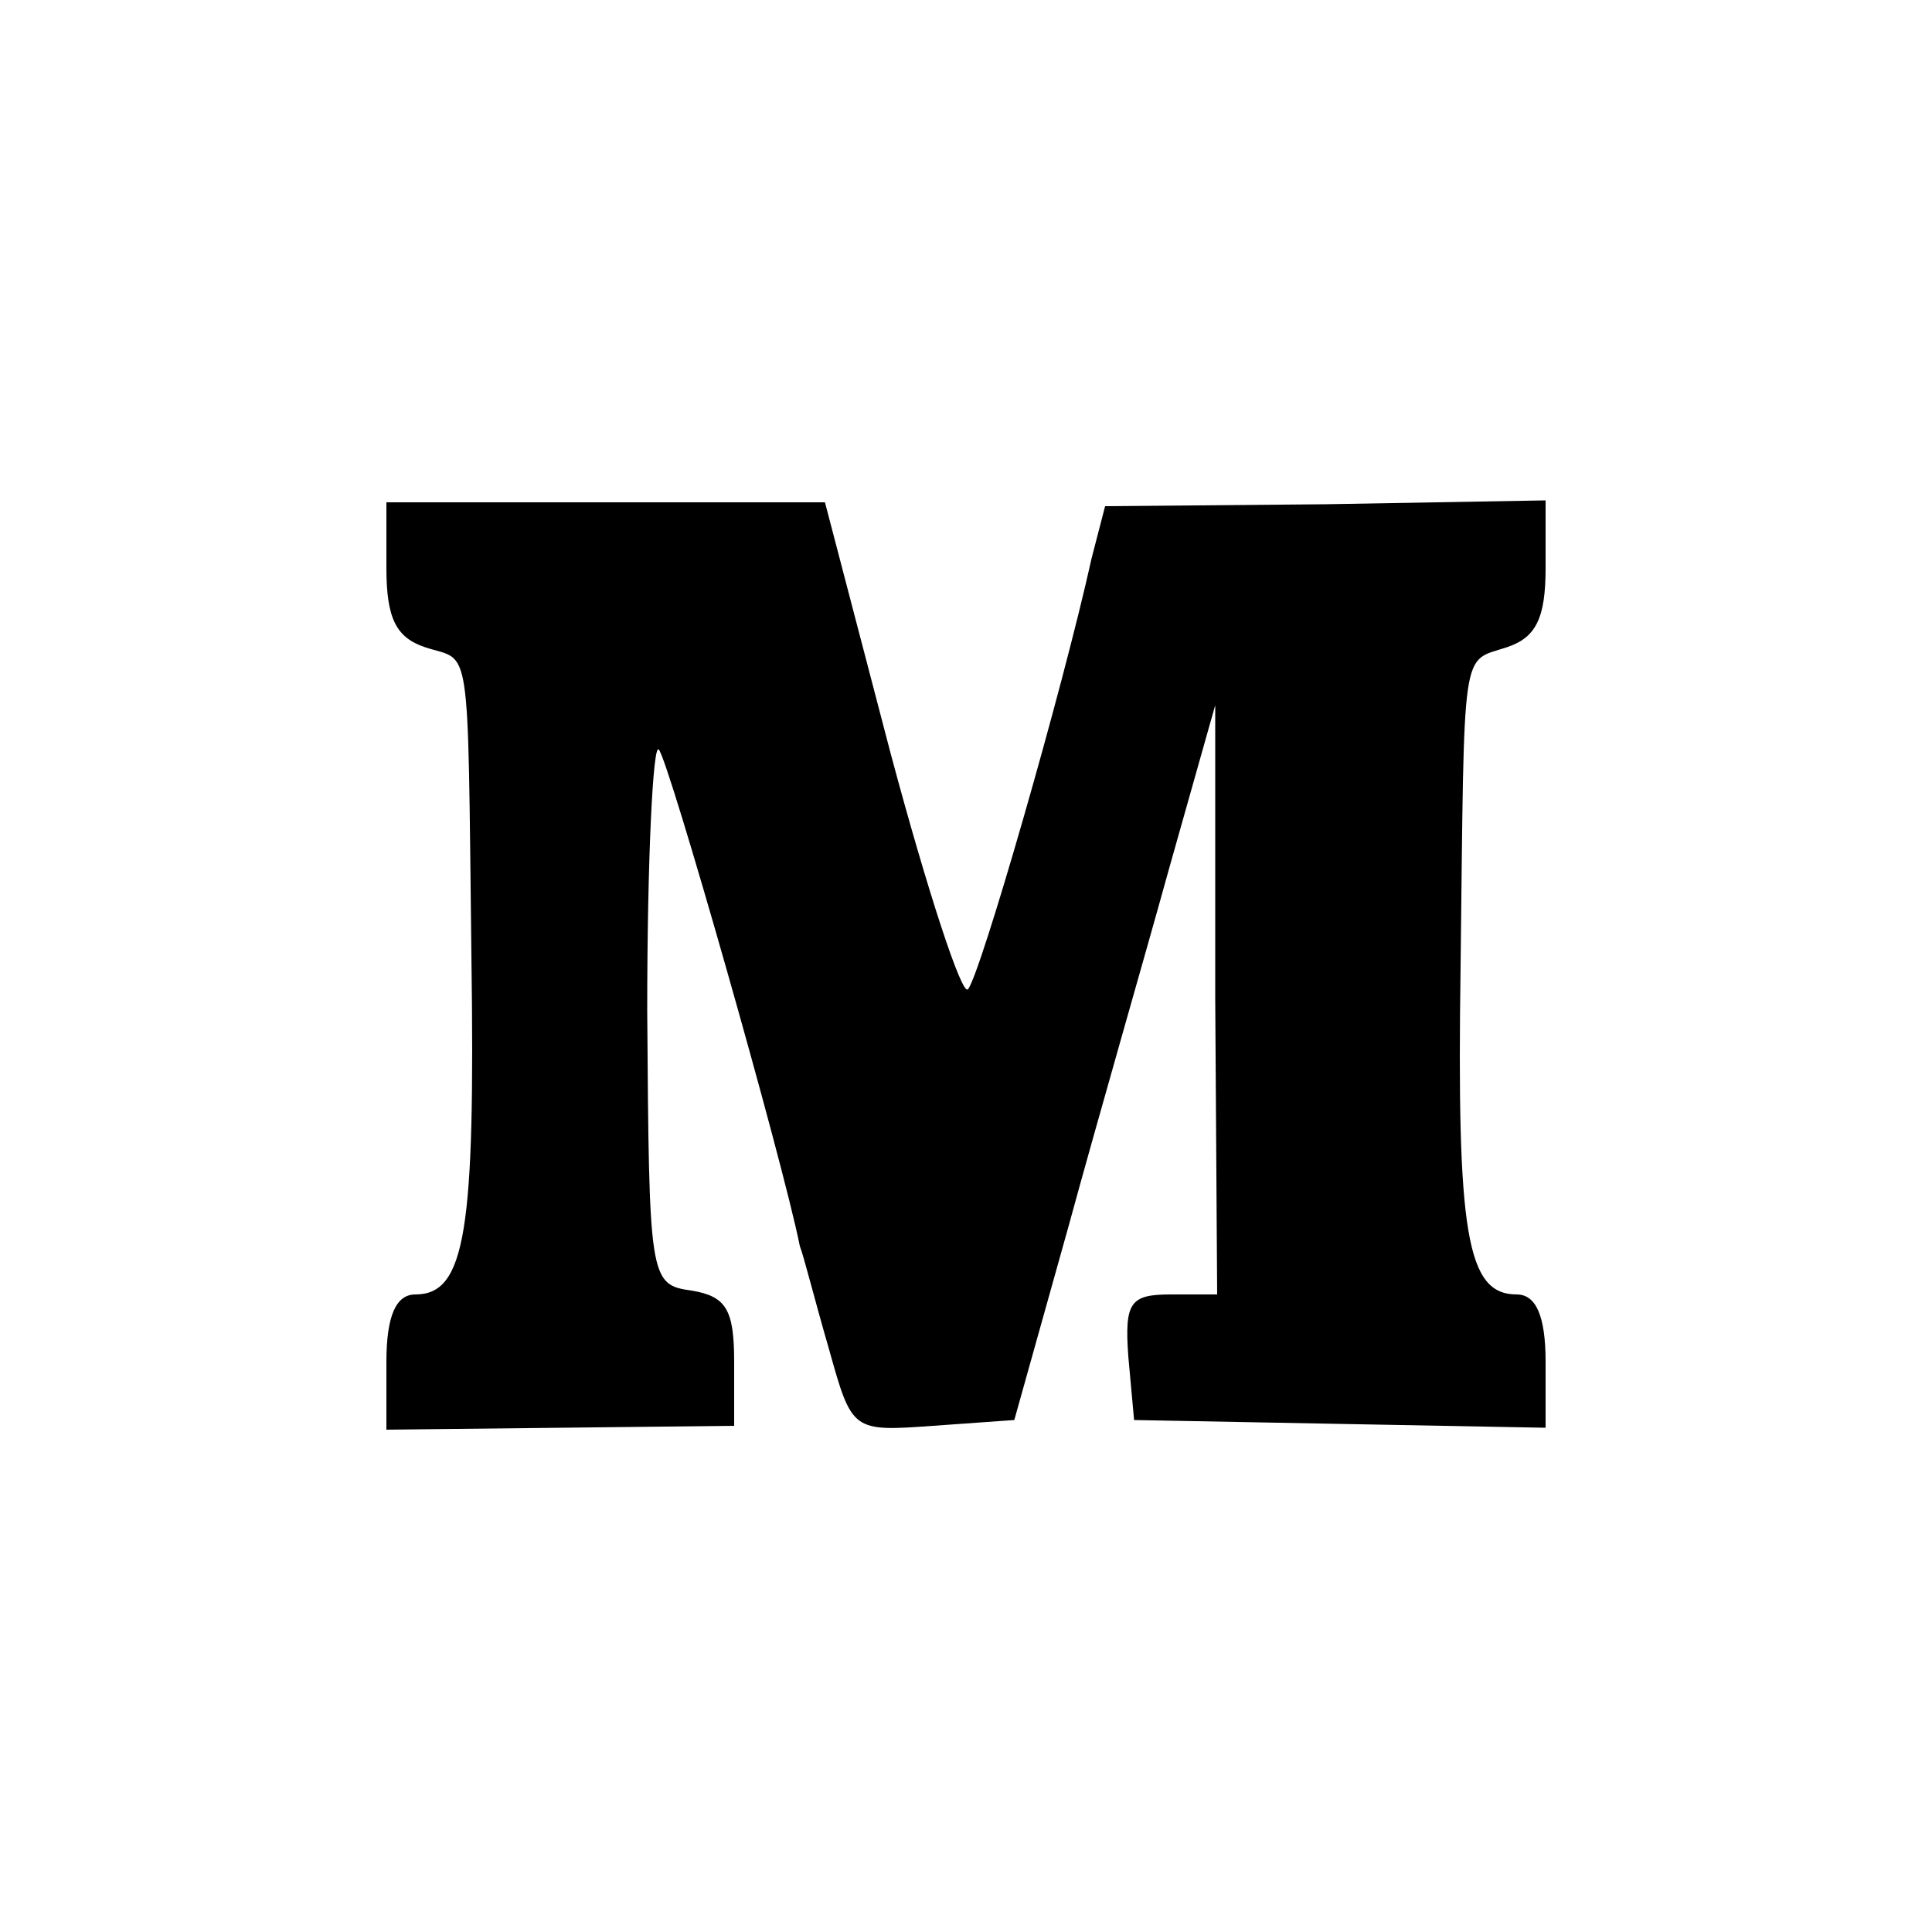
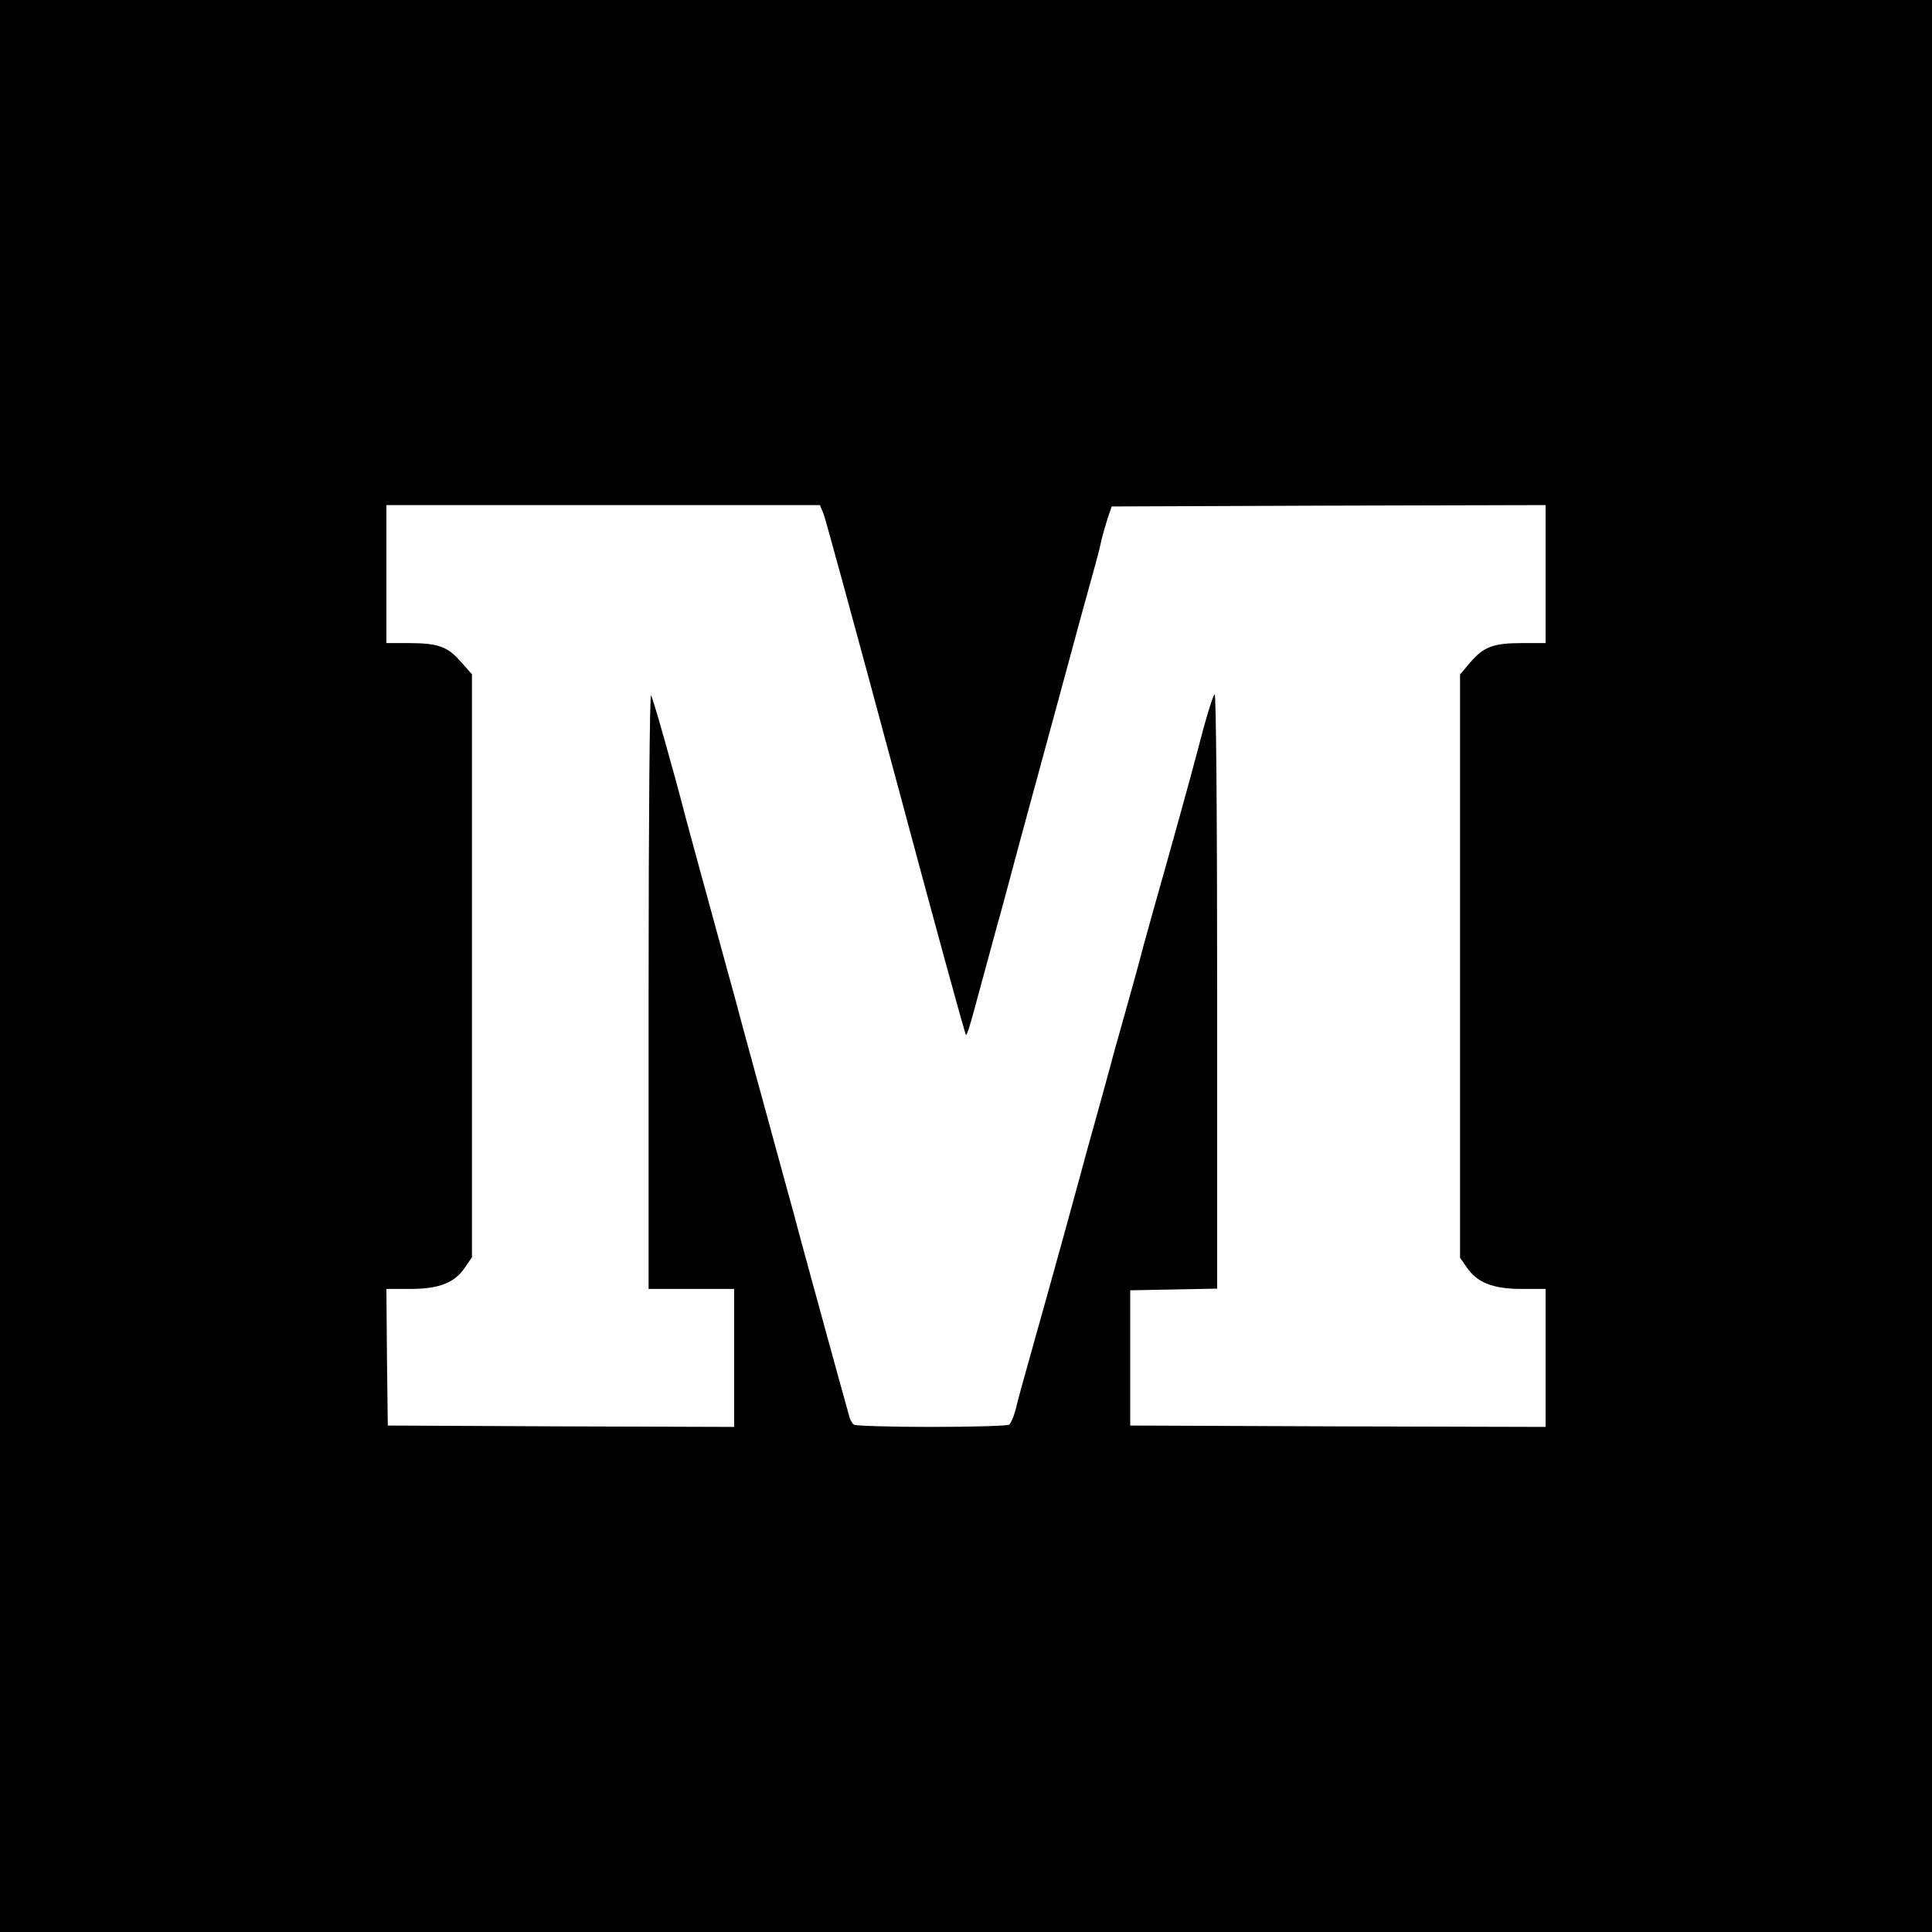
- <svg xmlns="http://www.w3.org/2000/svg" version="1.0" width="100pt" height="100pt" viewBox="0 0 100 100" preserveAspectRatio="xMidYMid meet">
-   <g transform="translate(0,100) scale(0.1,-0.1)" fill="#000000" stroke="none">
-     <path d="M200 706 c0 -26 5 -36 20 -41 24 -8 22 8 24 -160 2 -142 -3 -175 -29 -175 -10 0 -15 -11 -15 -35 l0 -35 90 1 90 1 0 33 c0 27 -4 34 -22 37 -22 3 -22 6 -23 145 0 78 3 139 6 135 5 -5 64 -212 73 -257 2 -5 8 -29 15 -53 12 -43 12 -43 54 -40 l42 3 28 100 c15 55 39 138 52 185 l24 85 0 -152 1 -153 -24 0 c-21 0 -24 -4 -22 -32 l3 -33 106 -2 107 -2 0 34 c0 24 -5 35 -15 35 -26 0 -31 32 -29 170 2 169 0 157 24 165 15 5 20 15 20 41 l0 35 -114 -2 -114 -1 -7 -27 c-15 -68 -58 -217 -64 -223 -3 -4 -21 51 -40 122 l-34 130 -113 0 -114 0 0 -34z" />
+ <svg xmlns="http://www.w3.org/2000/svg" version="1.0" width="700pt" height="700pt" viewBox="0 0 700 700" preserveAspectRatio="xMidYMid meet">
+   <g transform="translate(0,700) scale(0.1,-0.1)" fill="#000000" stroke="none">
+     <path d="M0 3500 l0 -3500 3500 0 3500 0 0 3500 0 3500 -3500 0 -3500 0 0 -3500z m2984 1638 c7 -18 125 -450 262 -960 137 -511 251 -928 254 -928 4 0 18 46 33 103 30 110 56 206 82 302 10 33 23 84 31 113 32 121 48 179 174 642 72 267 138 508 146 535 8 28 19 70 24 95 6 25 17 63 24 85 l14 40 786 3 786 2 0 -250 0 -250 -85 0 c-104 0 -139 -13 -188 -70 l-37 -44 0 -1056 0 -1057 23 -33 c38 -57 96 -80 199 -80 l88 0 0 -250 0 -250 -752 2 -753 3 0 245 0 245 158 3 157 3 0 1081 c0 640 -4 1078 -9 1073 -8 -9 -33 -91 -66 -220 -13 -51 -95 -348 -161 -580 -20 -71 -42 -152 -49 -180 -7 -27 -30 -108 -50 -180 -20 -71 -43 -152 -50 -180 -7 -27 -32 -117 -55 -200 -23 -82 -48 -172 -55 -200 -16 -60 -97 -354 -155 -560 -57 -203 -68 -242 -81 -295 -7 -25 -17 -48 -23 -52 -6 -4 -132 -8 -281 -8 -148 0 -275 4 -281 8 -6 4 -13 16 -16 27 -17 59 -162 588 -174 633 -8 28 -20 76 -28 105 -8 28 -49 178 -91 332 -42 154 -83 304 -91 333 -8 28 -20 76 -28 105 -8 28 -49 178 -91 332 -42 154 -83 303 -90 330 -44 171 -118 432 -126 445 -5 9 -9 -450 -9 -1067 l0 -1083 155 0 155 0 0 -250 0 -250 -627 2 -628 3 -3 248 -2 247 87 0 c104 0 160 22 198 78 l25 37 0 1056 0 1056 -41 46 c-48 55 -82 67 -191 67 l-78 0 0 250 0 250 786 0 785 0 13 -32z" />
  </g>
</svg>
